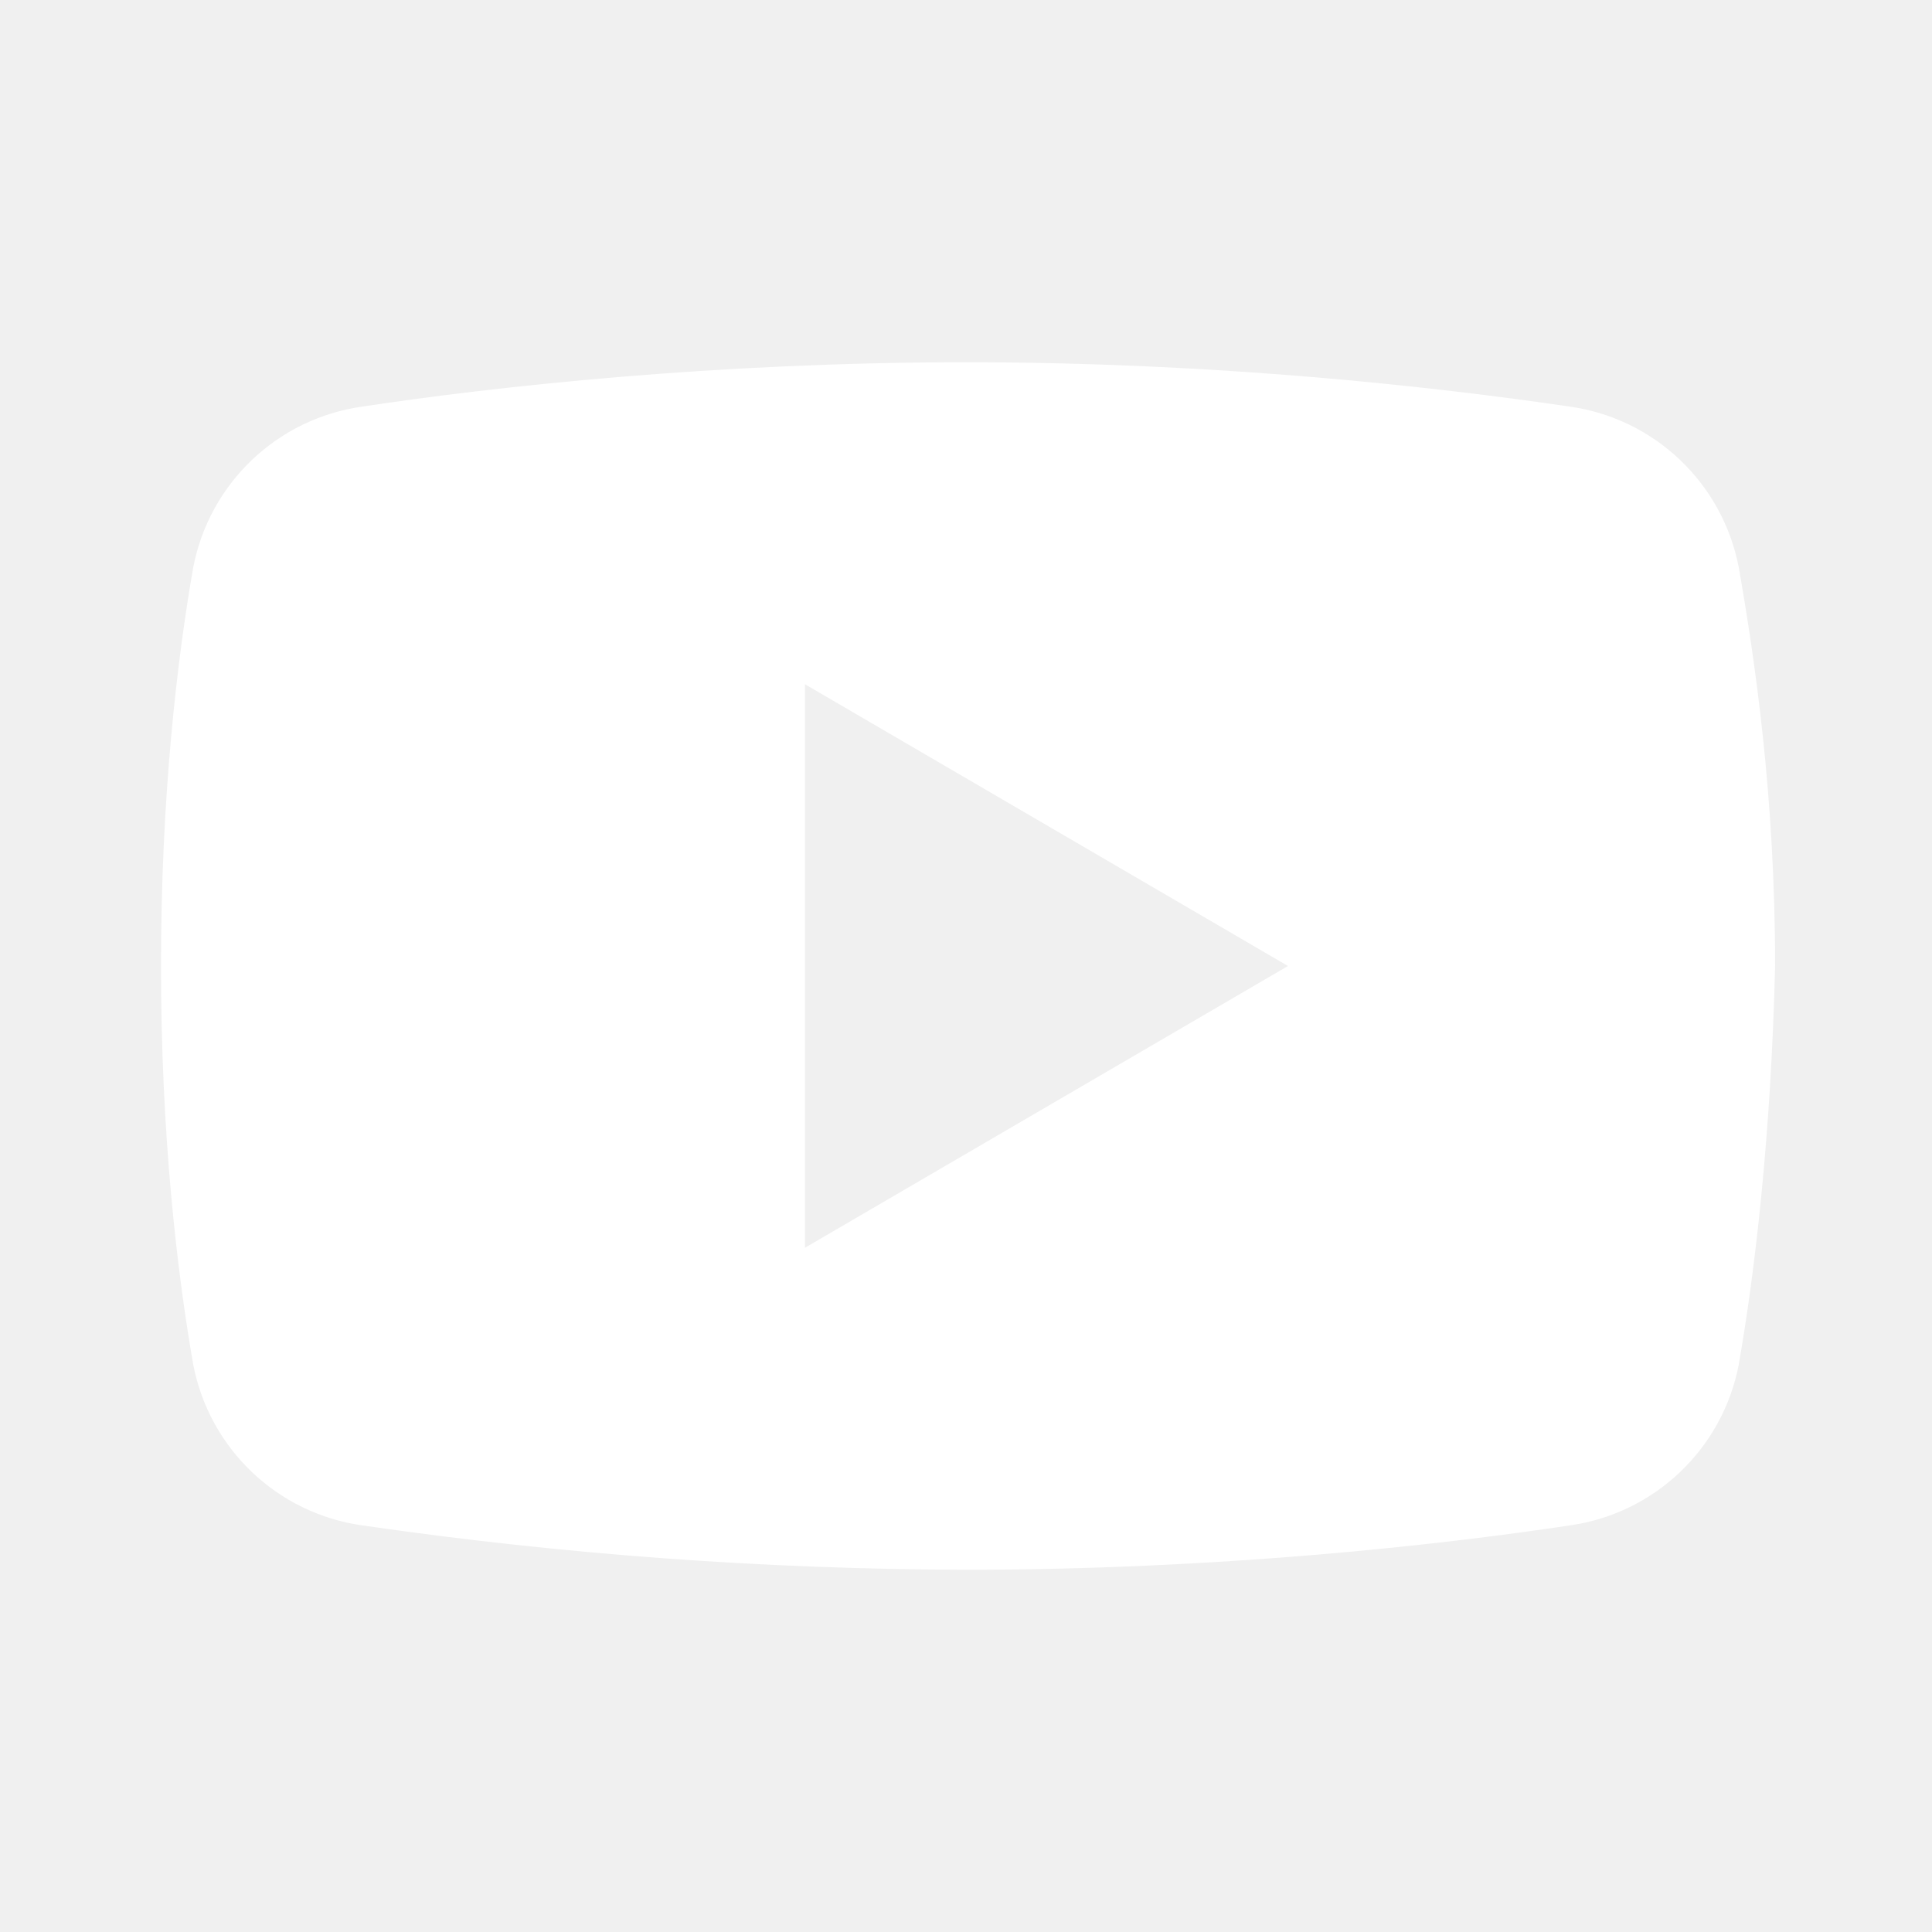
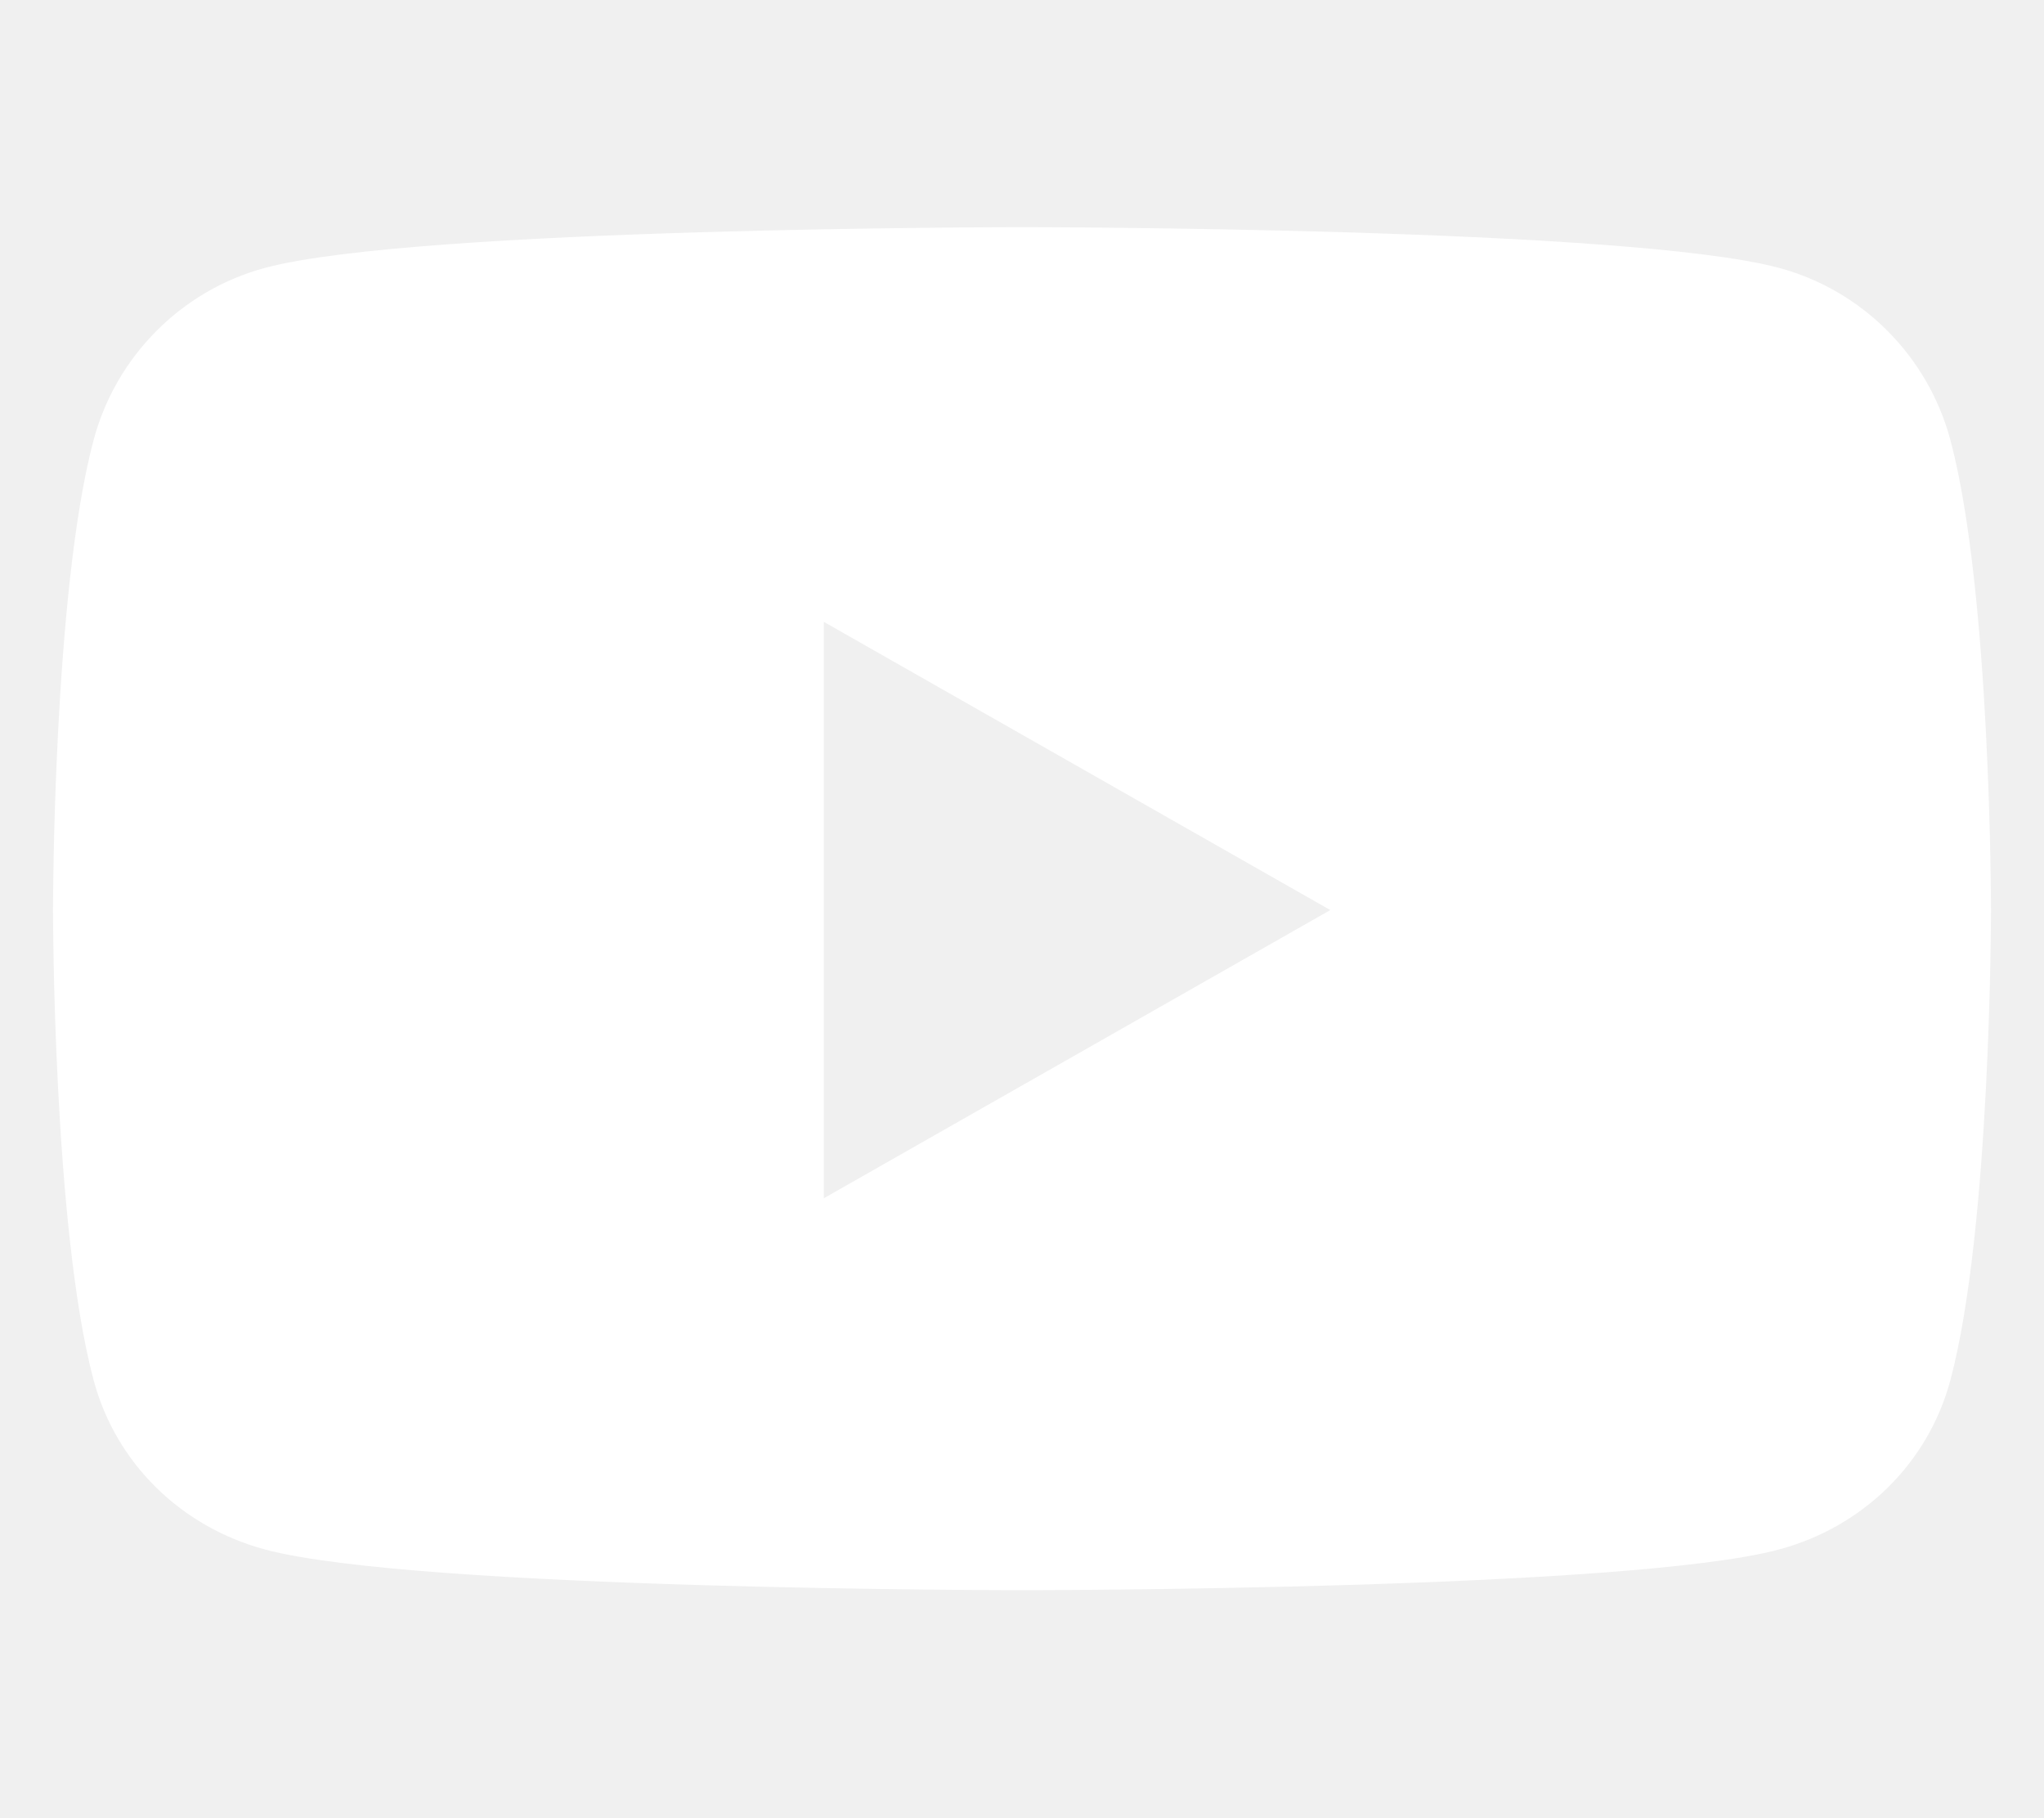
- <svg xmlns="http://www.w3.org/2000/svg" width="48" height="48">
-   <path fill="#fff" fill-rule="evenodd" d="M43.2 33.898a4.983 4.983 0 0 1-4.2 4c-3.3.5-8.8 1.102-15 1.102a106.45 106.45 0 0 1-15-1.102 4.983 4.983 0 0 1-4.2-4C4.399 31.602 4 28.2 4 24c0-4.2.398-7.602.8-9.898a4.983 4.983 0 0 1 4.2-4C12.3 9.602 17.8 9 24 9c6.2 0 11.602.602 15 1.102a4.983 4.983 0 0 1 4.2 4c.402 2.296.902 5.699.902 9.898-.102 4.2-.5 7.602-.903 9.898zM20 31V17l12 7z" />
+ <svg xmlns="http://www.w3.org/2000/svg" role="img" viewBox="0 0 576 512">
+   <path fill="white" d="M549.655 124.083c-6.281-23.65-24.787-42.276-48.284-48.597C458.781 64 288 64 288 64S117.22 64 74.629 75.486c-23.497 6.322-42.003 24.947-48.284 48.597-11.412 42.867-11.412 132.305-11.412 132.305s0 89.438 11.412 132.305c6.281 23.65 24.787 41.5 48.284 47.821C117.22 448 288 448 288 448s170.78 0 213.371-11.486c23.497-6.321 42.003-24.171 48.284-47.821 11.412-42.867 11.412-132.305 11.412-132.305s0-89.438-11.412-132.305zm-317.51 213.508V175.185l142.739 81.205-142.739 81.201z" class="" />
</svg>
